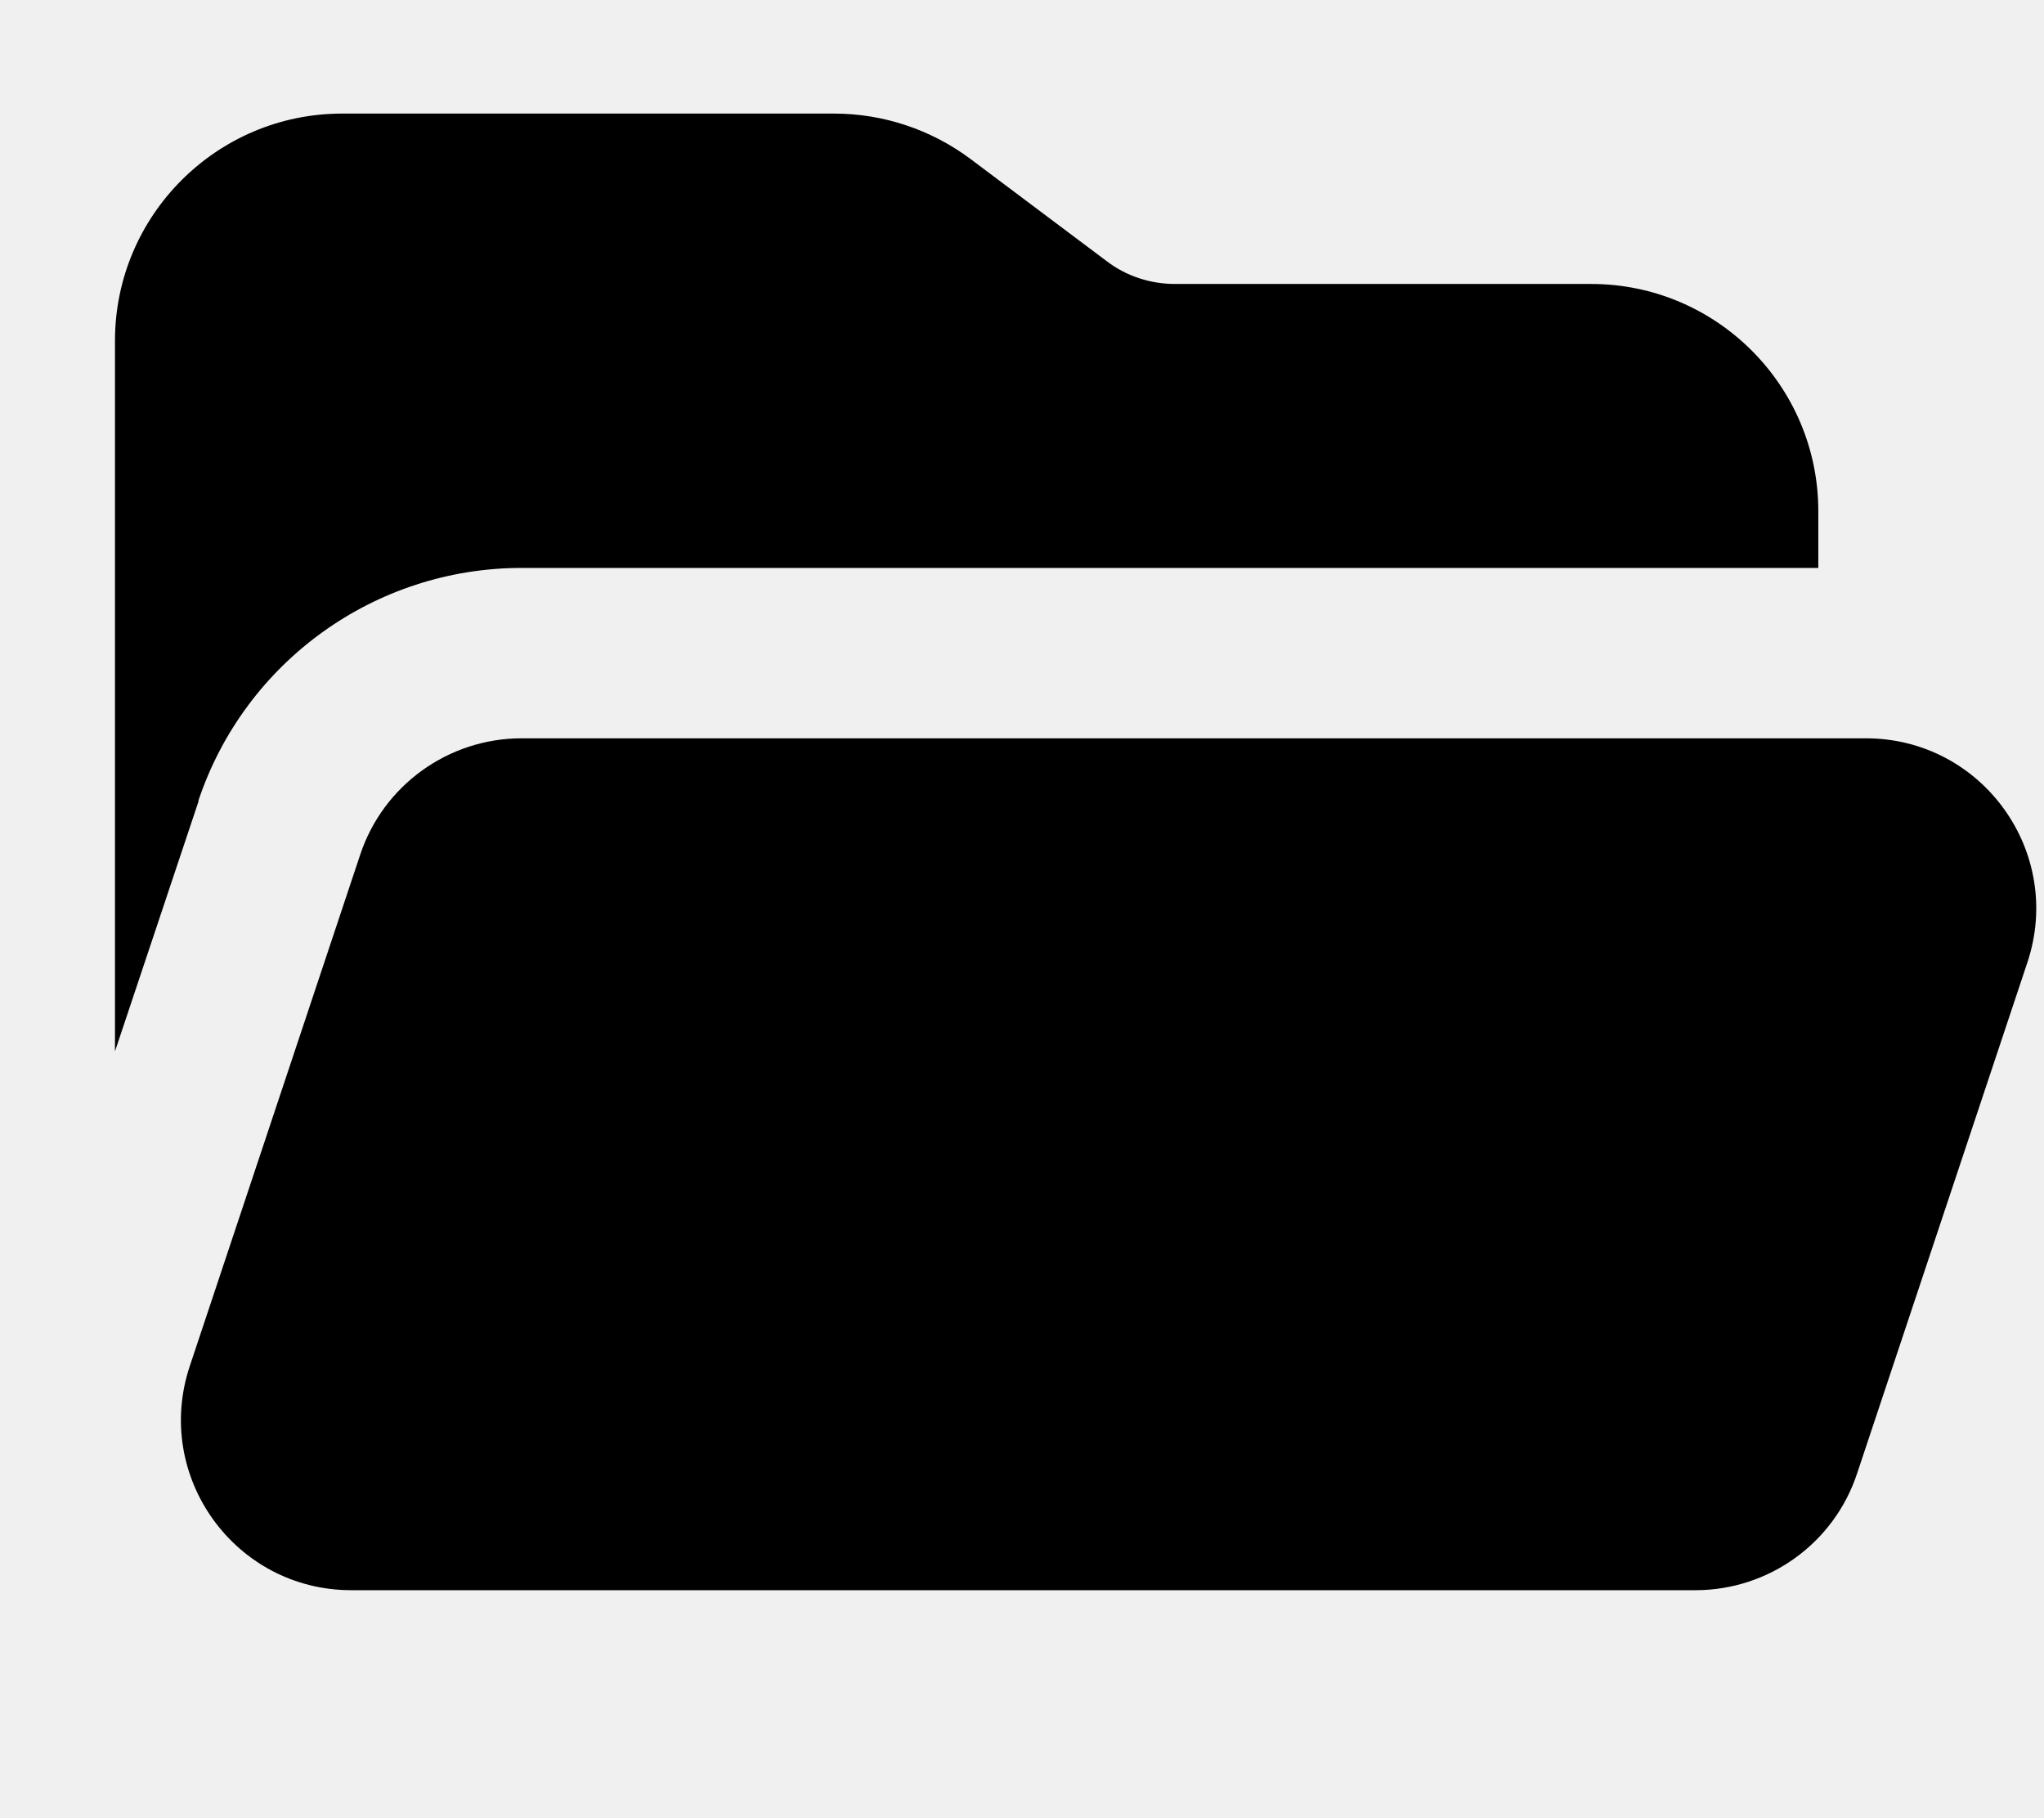
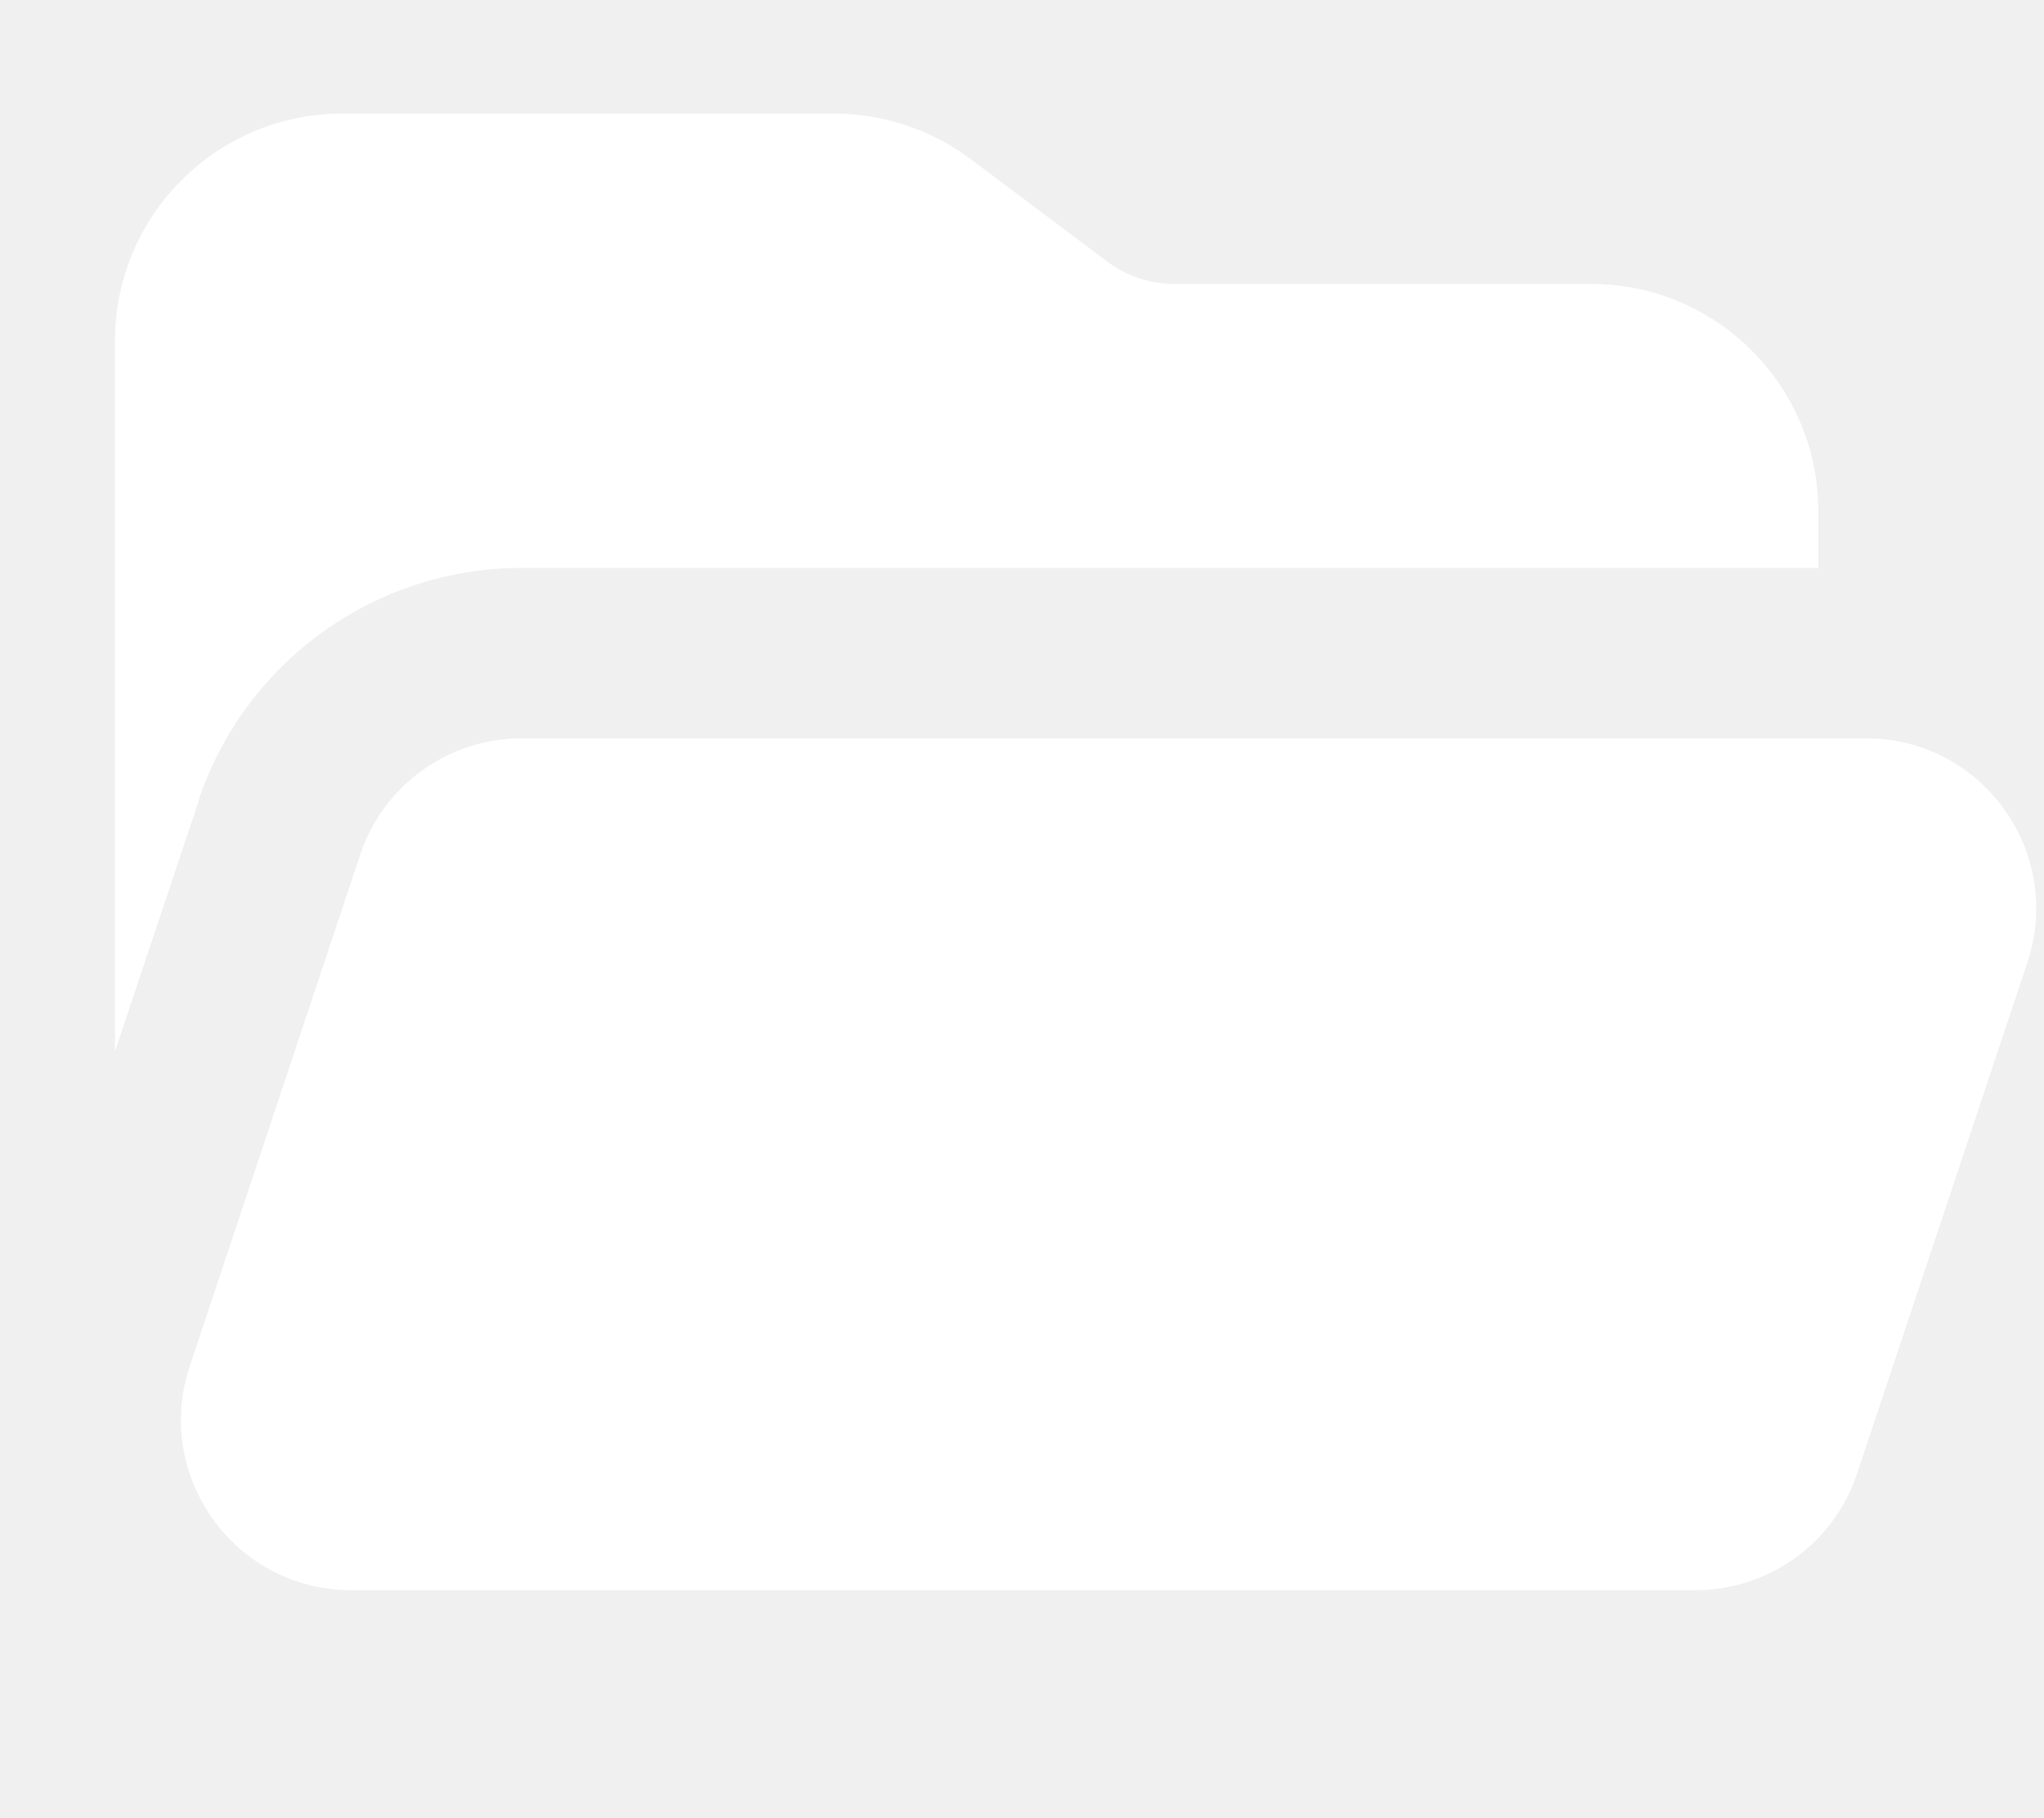
<svg xmlns="http://www.w3.org/2000/svg" viewBox="0 0 576 512">
-   <path fill="currentColor" d="M56 225.6L32.4 296.2 32.4 96c0-35.3 28.7-64 64-64l138.7 0c13.8 0 27.3 4.5 38.4 12.8l38.4 28.8c5.5 4.2 12.3 6.4 19.2 6.4l117.3 0c35.3 0 64 28.7 64 64l0 16-365.4 0c-41.3 0-78 26.4-91.1 65.6zM477.8 448L99 448c-32.8 0-55.9-32.1-45.5-63.2l48-144C108 221.2 126.4 208 147 208l378.8 0c32.8 0 55.9 32.1 45.5 63.2l-48 144c-6.5 19.6-24.9 32.8-45.5 32.8z" />
+   <path fill="#FFFFFF" d="M56 225.6L32.4 296.2 32.4 96c0-35.3 28.7-64 64-64l138.7 0c13.8 0 27.3 4.5 38.4 12.8l38.4 28.8c5.5 4.2 12.3 6.4 19.2 6.4l117.3 0c35.3 0 64 28.7 64 64l0 16-365.4 0c-41.3 0-78 26.4-91.1 65.6zM477.8 448L99 448c-32.8 0-55.9-32.1-45.5-63.2l48-144C108 221.2 126.4 208 147 208l378.8 0c32.8 0 55.9 32.1 45.5 63.2l-48 144c-6.5 19.6-24.9 32.8-45.5 32.8z" />
</svg>
